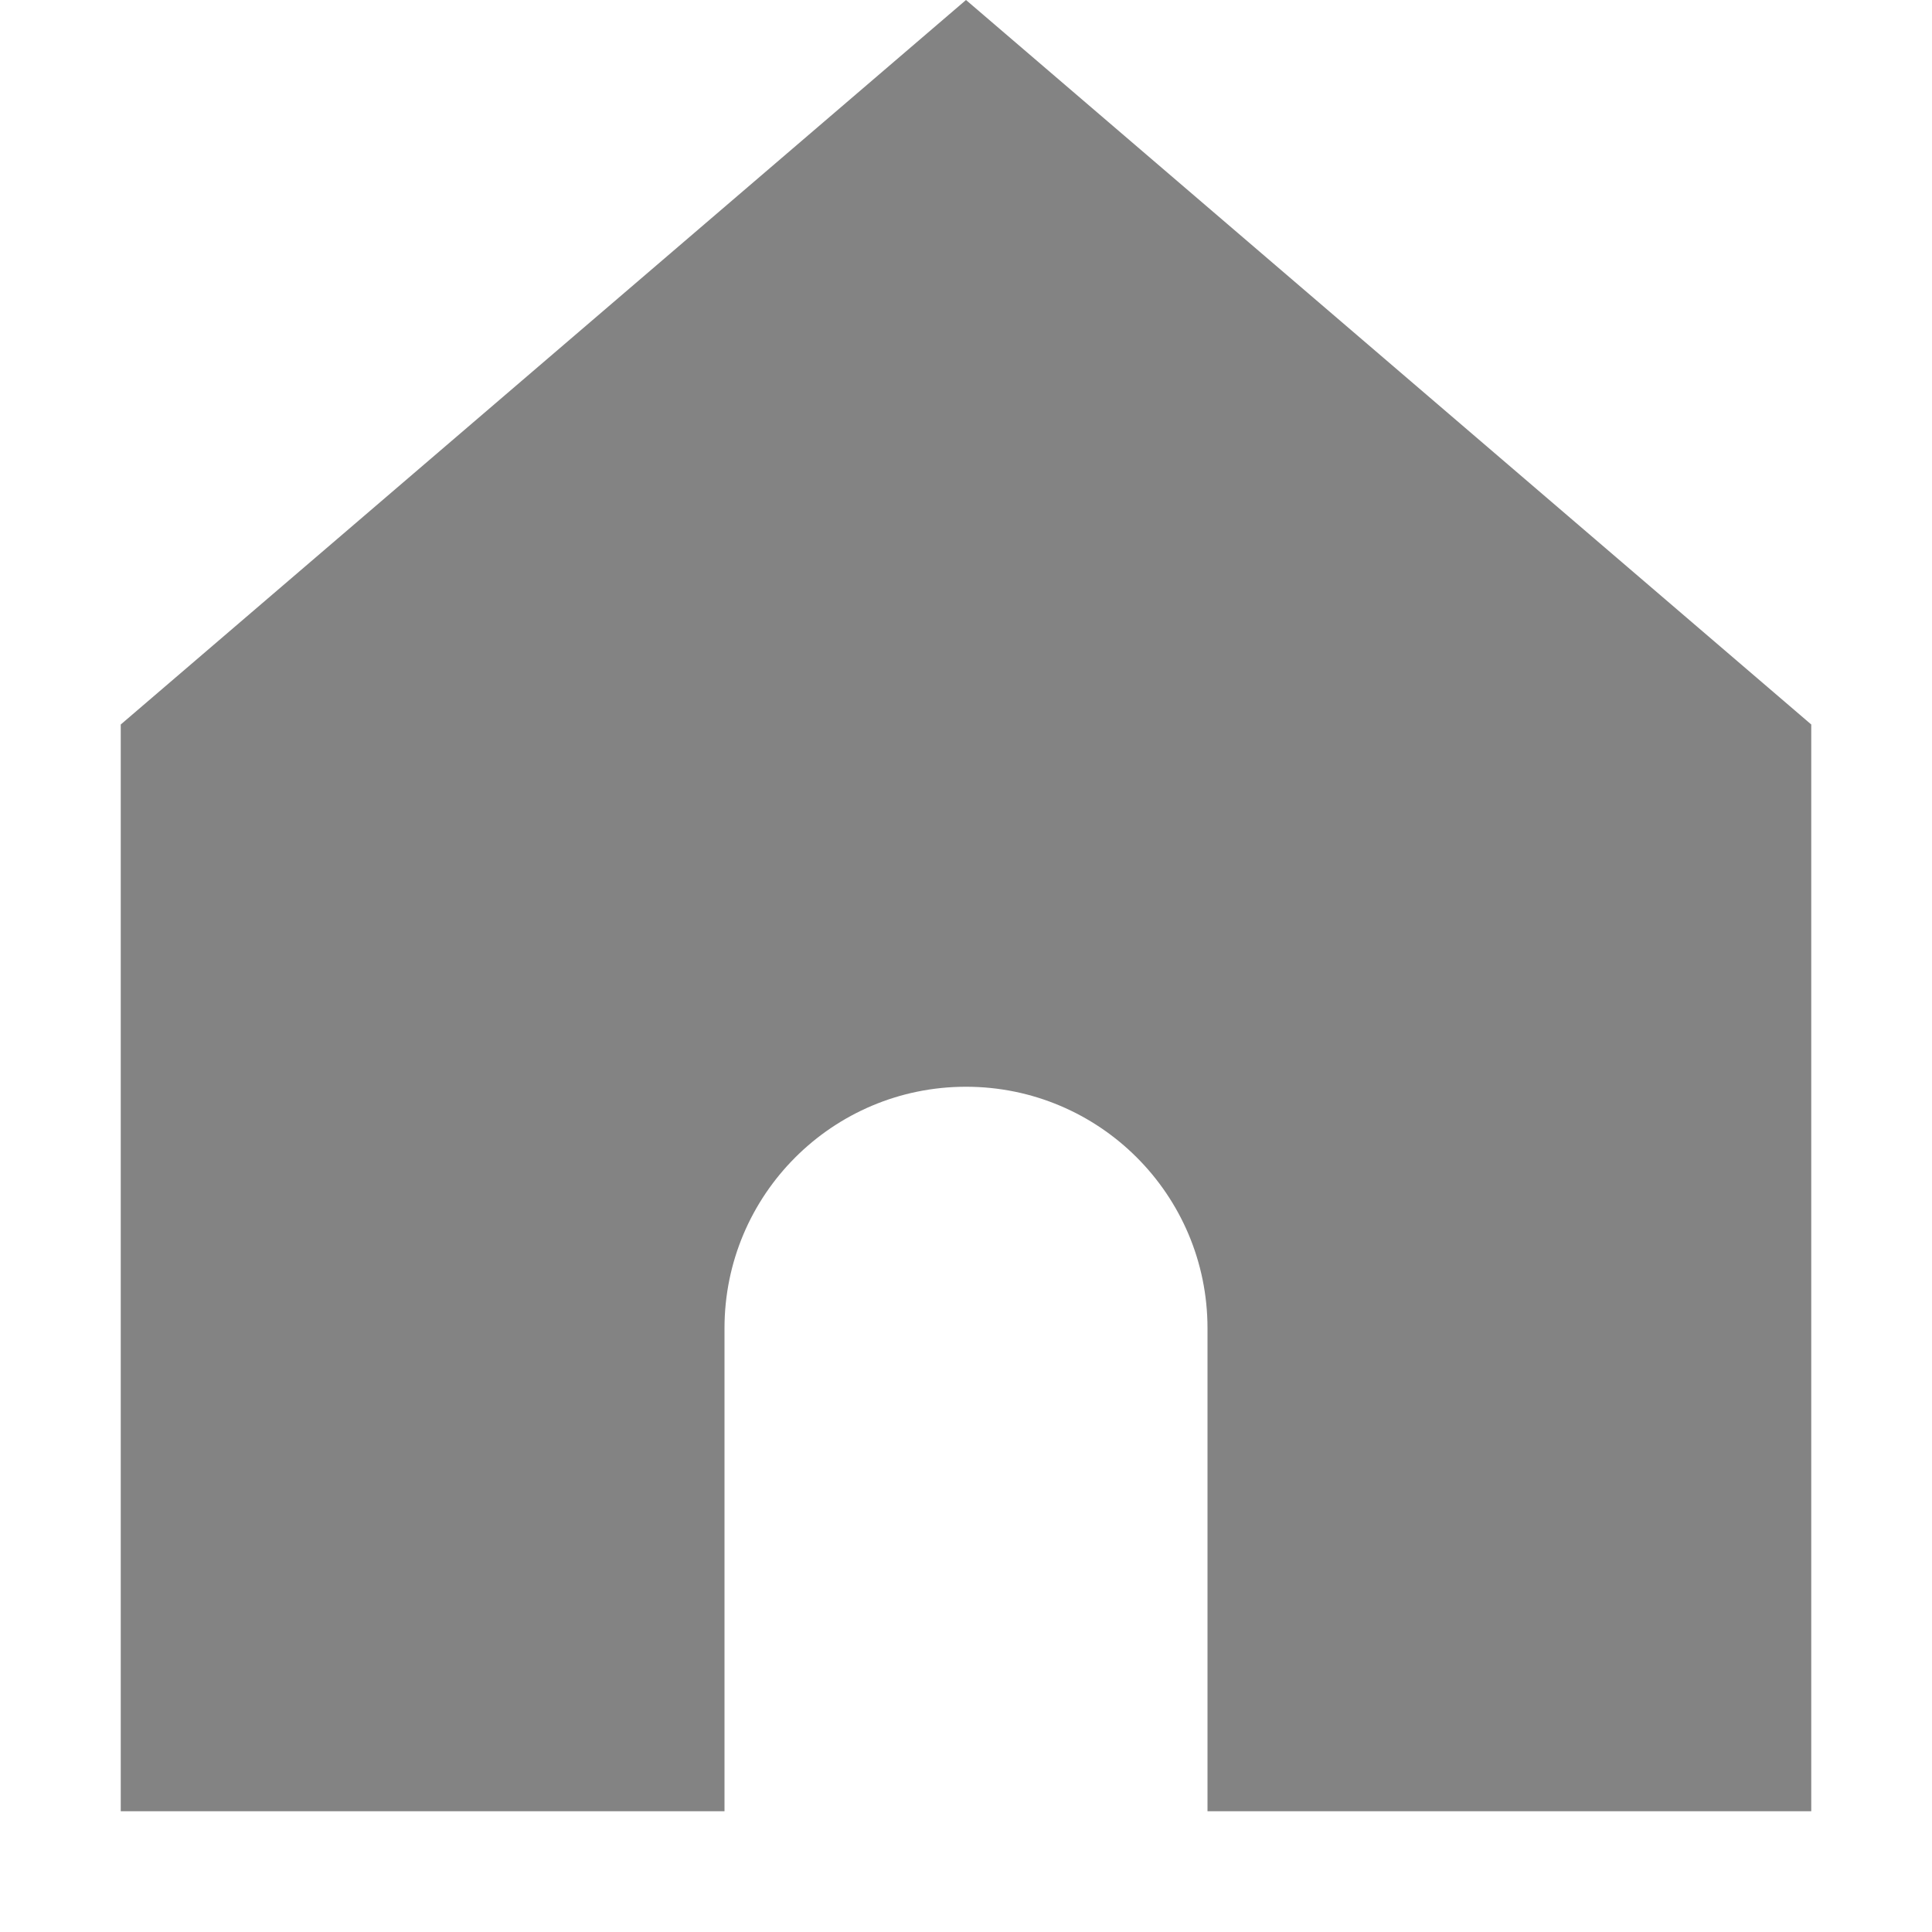
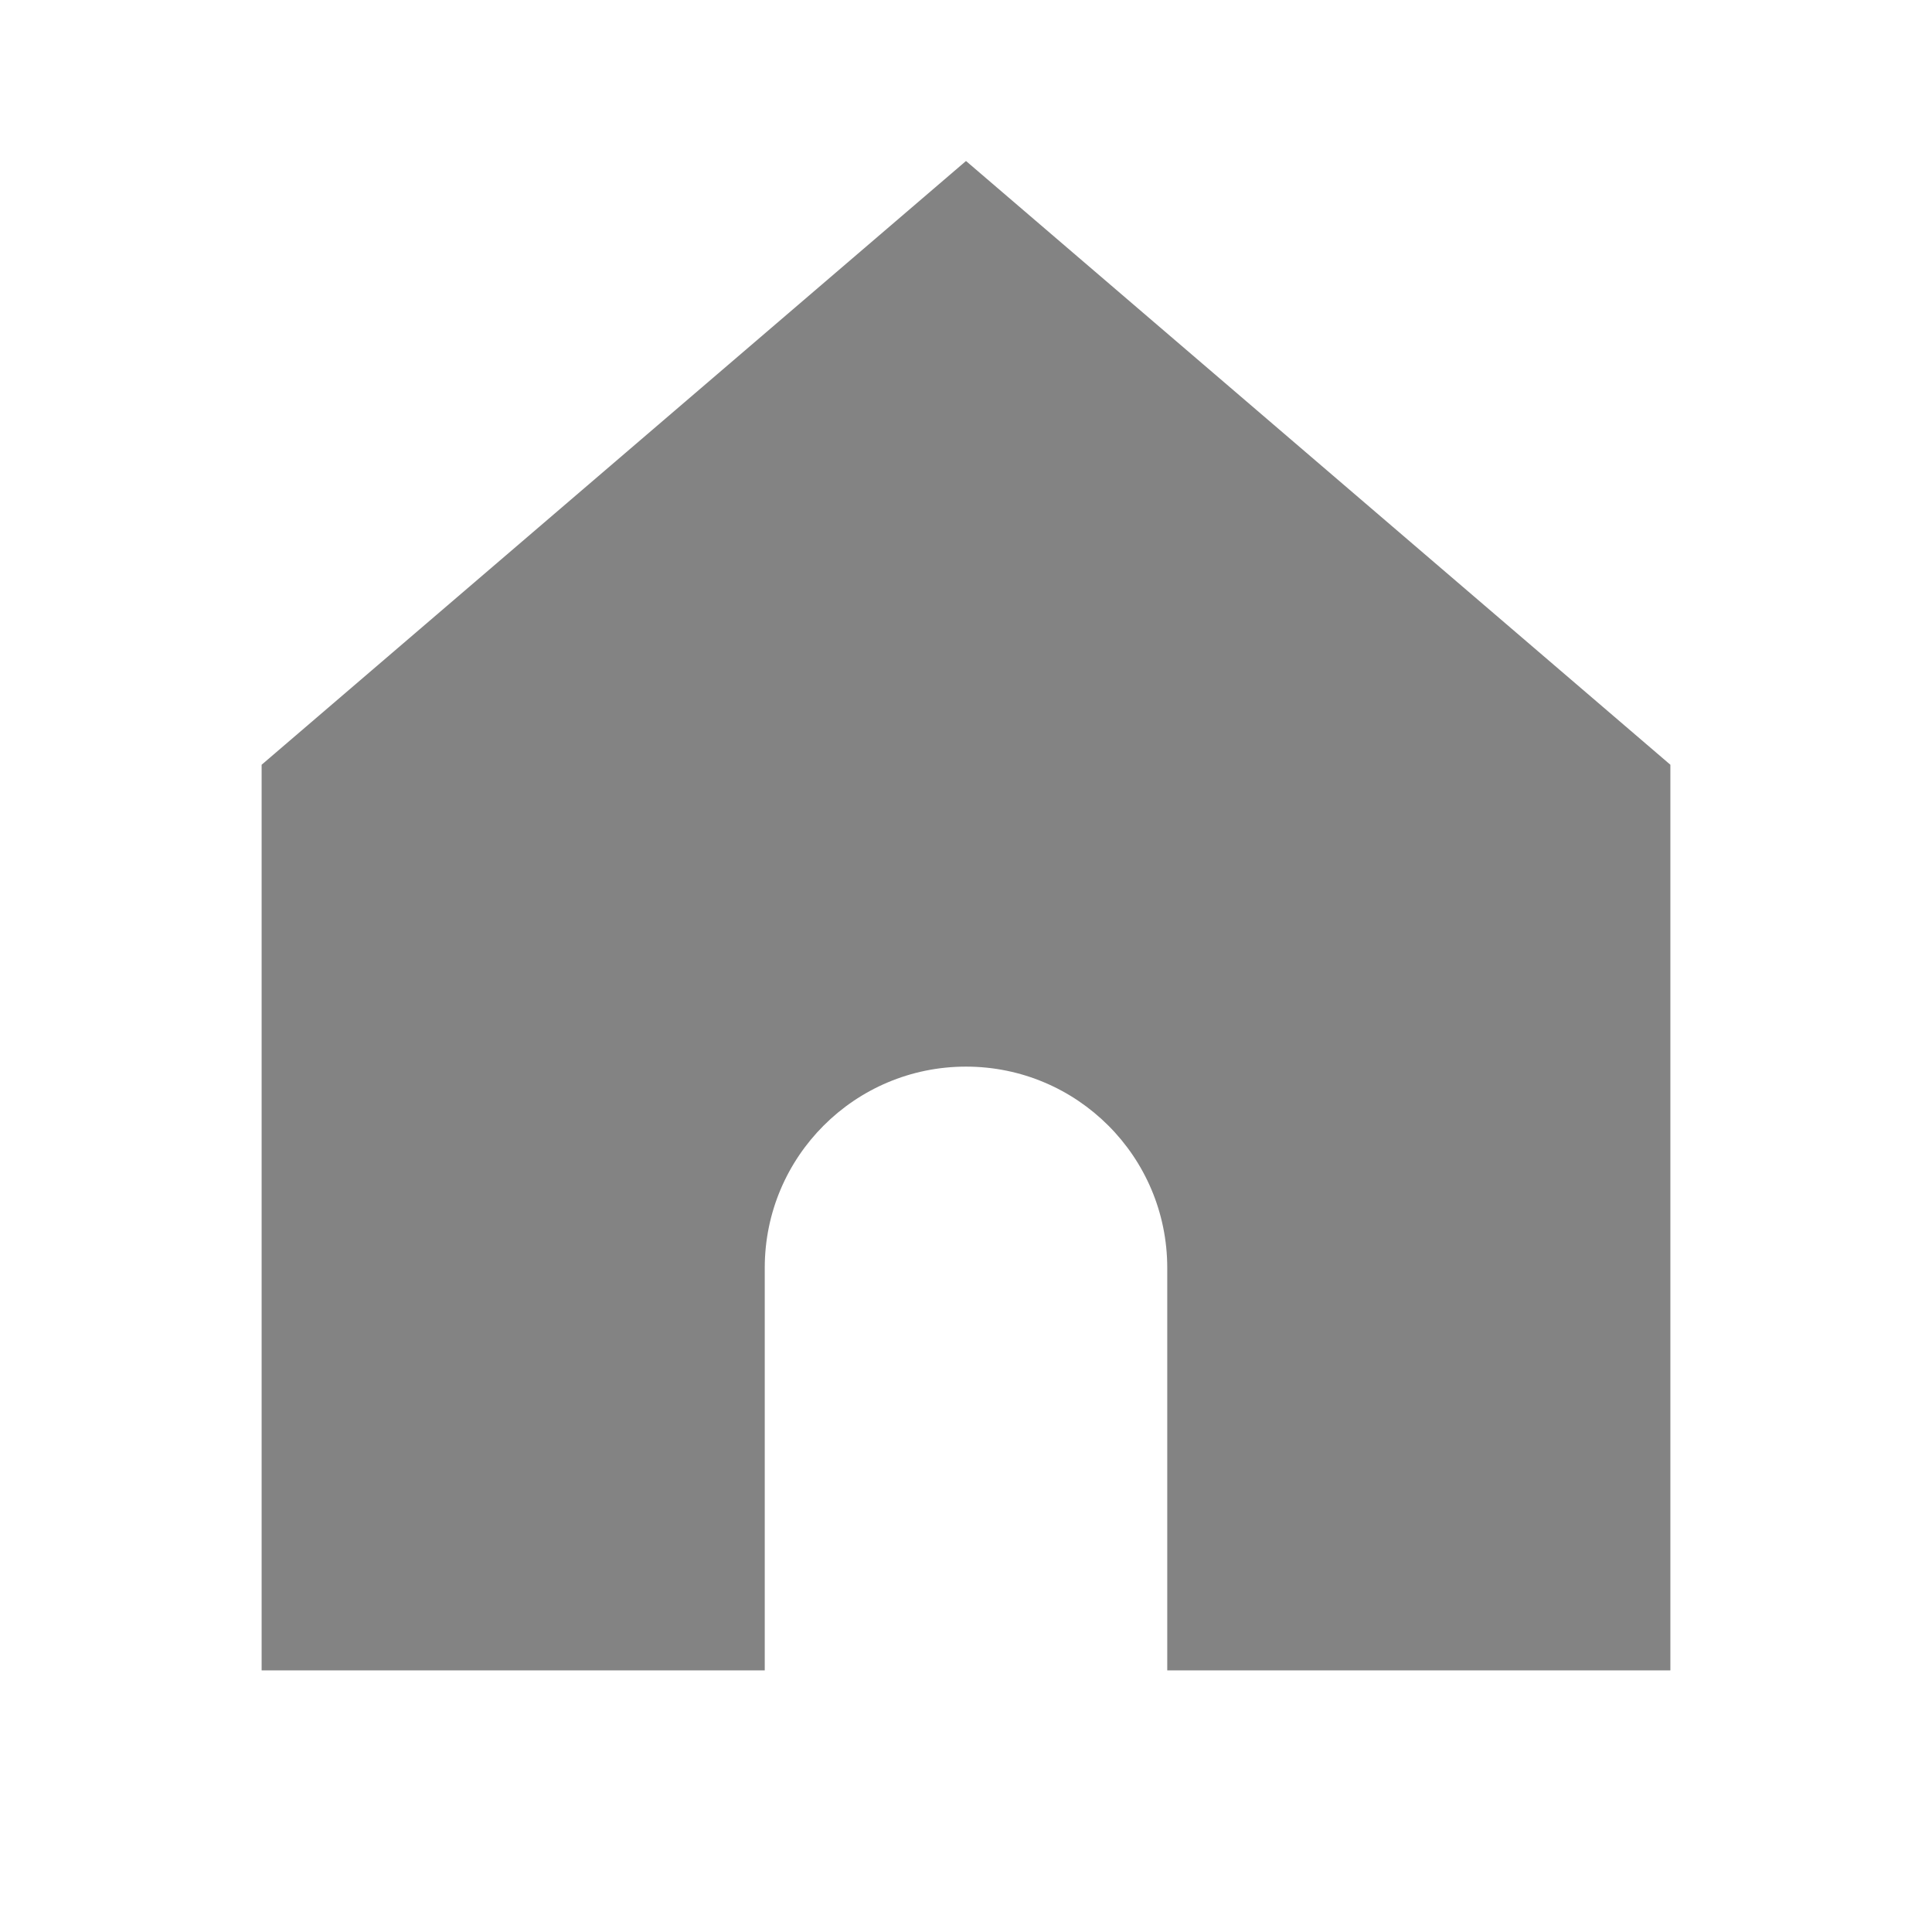
- <svg xmlns="http://www.w3.org/2000/svg" width="150px" height="150px" viewBox="0 0 16 16" fill="none">
+ <svg xmlns="http://www.w3.org/2000/svg" width="150px" height="150px" viewBox="-1.6 -1.6 19.20 19.20" fill="none">
  <g id="SVGRepo_bgCarrier" stroke-width="0" />
  <g id="SVGRepo_tracerCarrier" stroke-linecap="round" stroke-linejoin="round" />
  <g id="SVGRepo_iconCarrier">
    <path d="M1 6V15H6V11C6 9.895 6.895 9 8 9C9.105 9 10 9.895 10 11V15H15V6L8 0L1 6Z" fill="#838383" />
  </g>
</svg>
